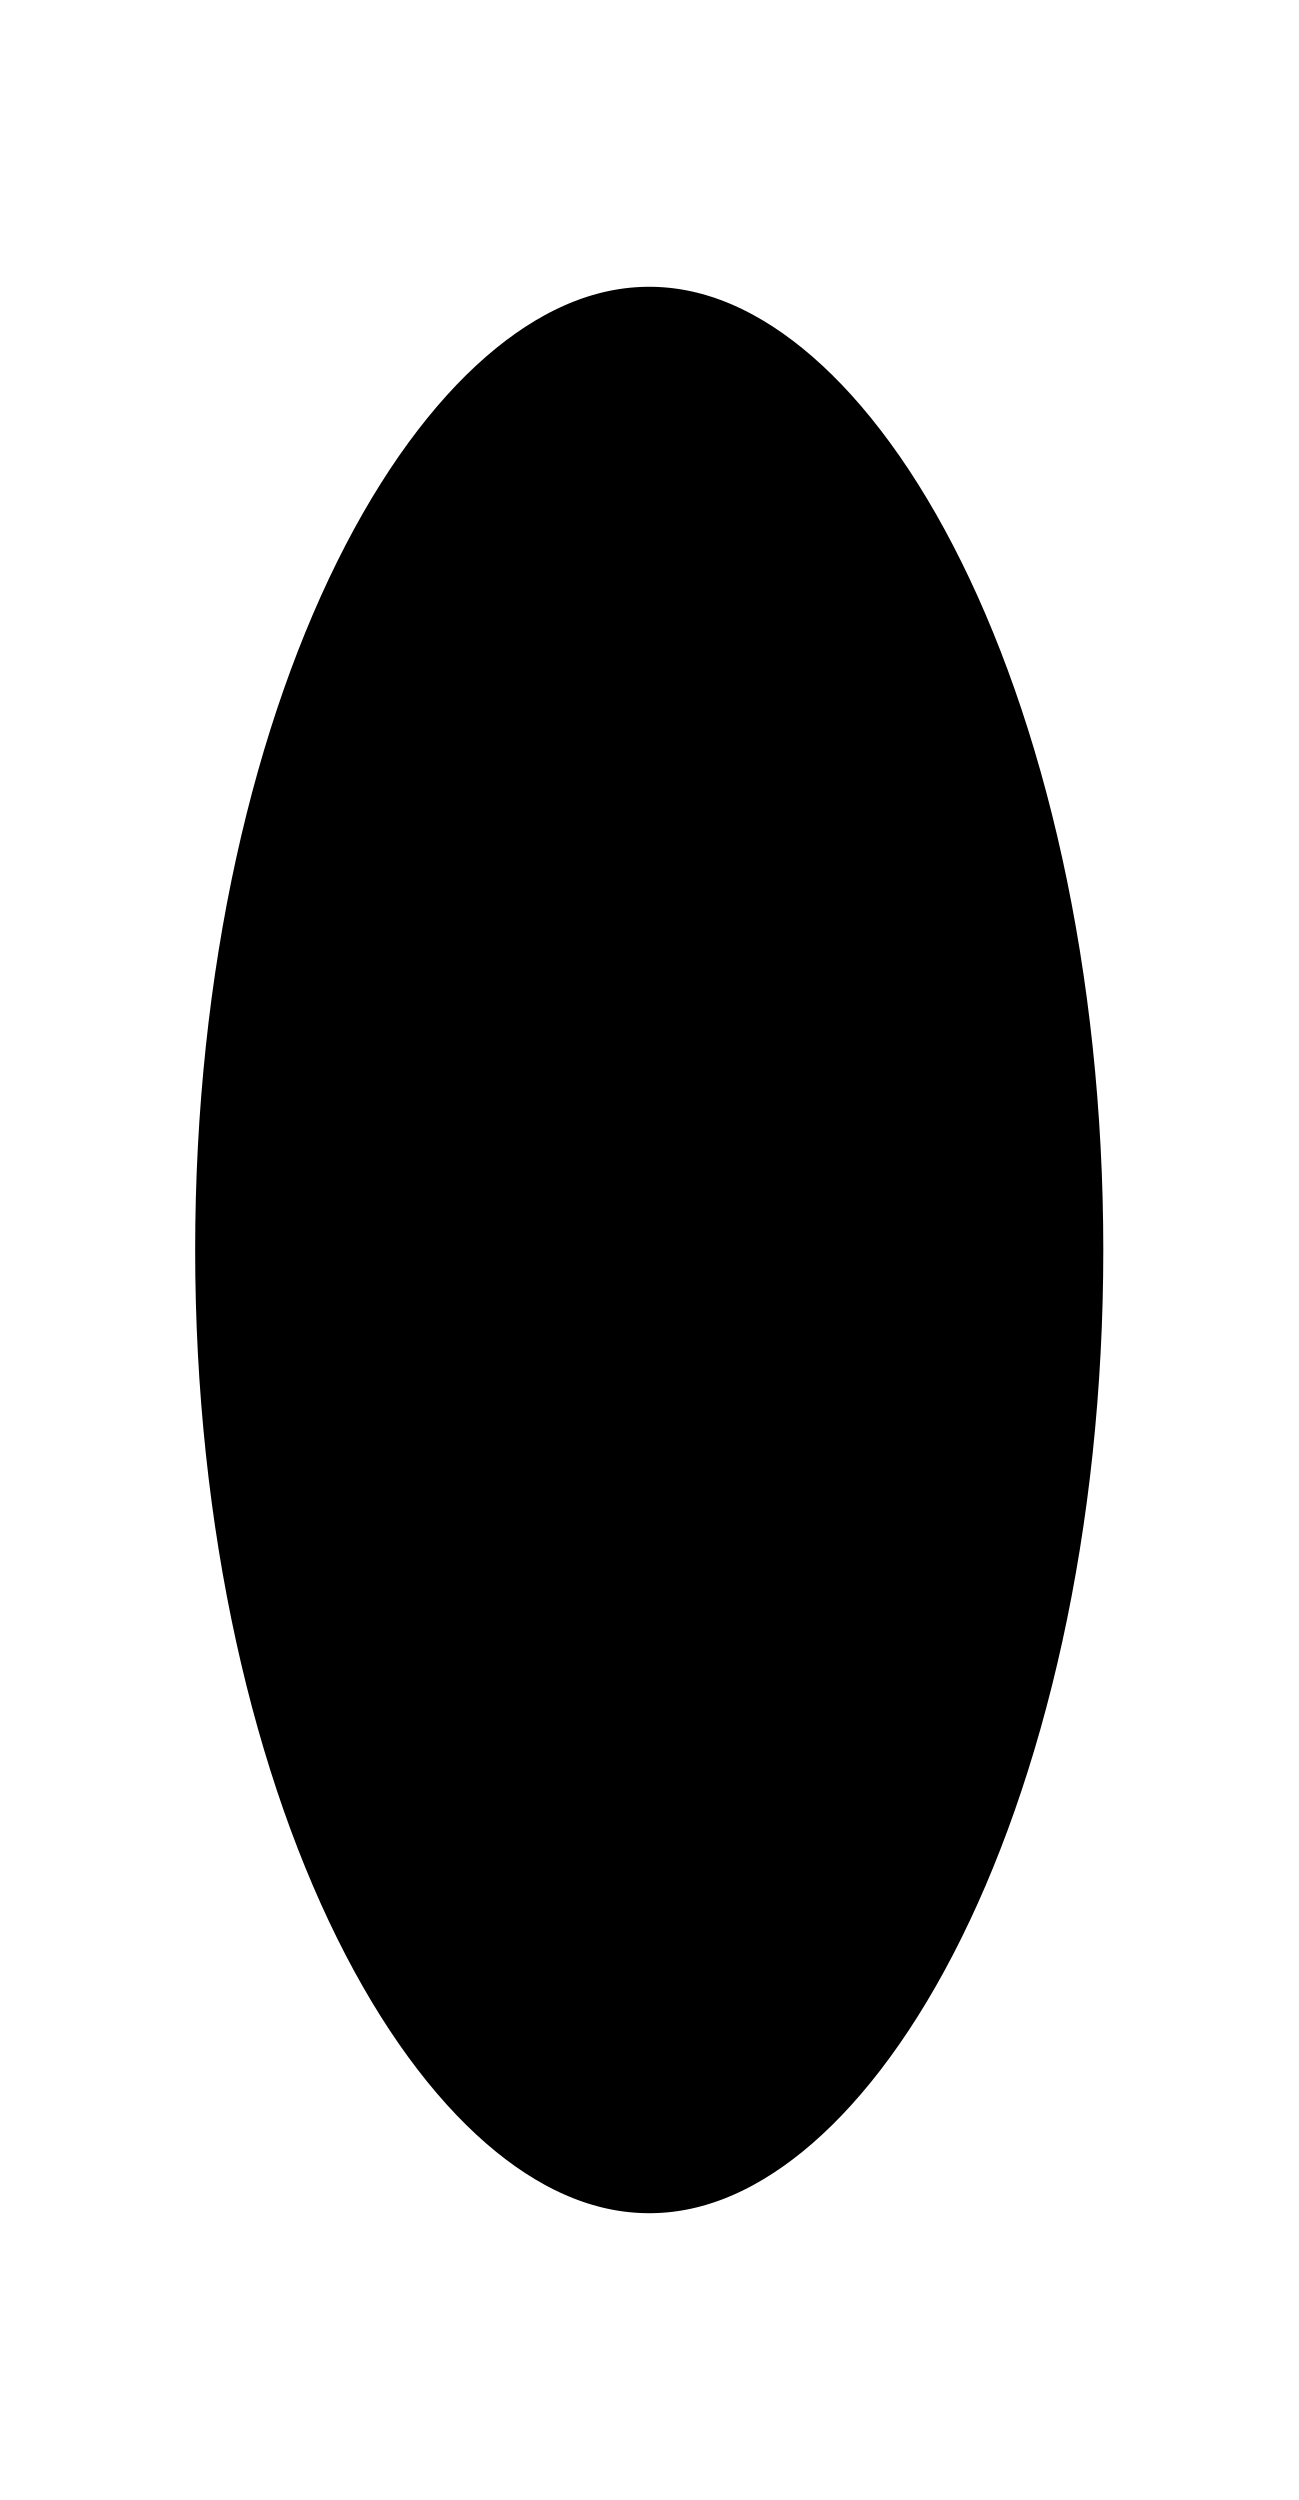
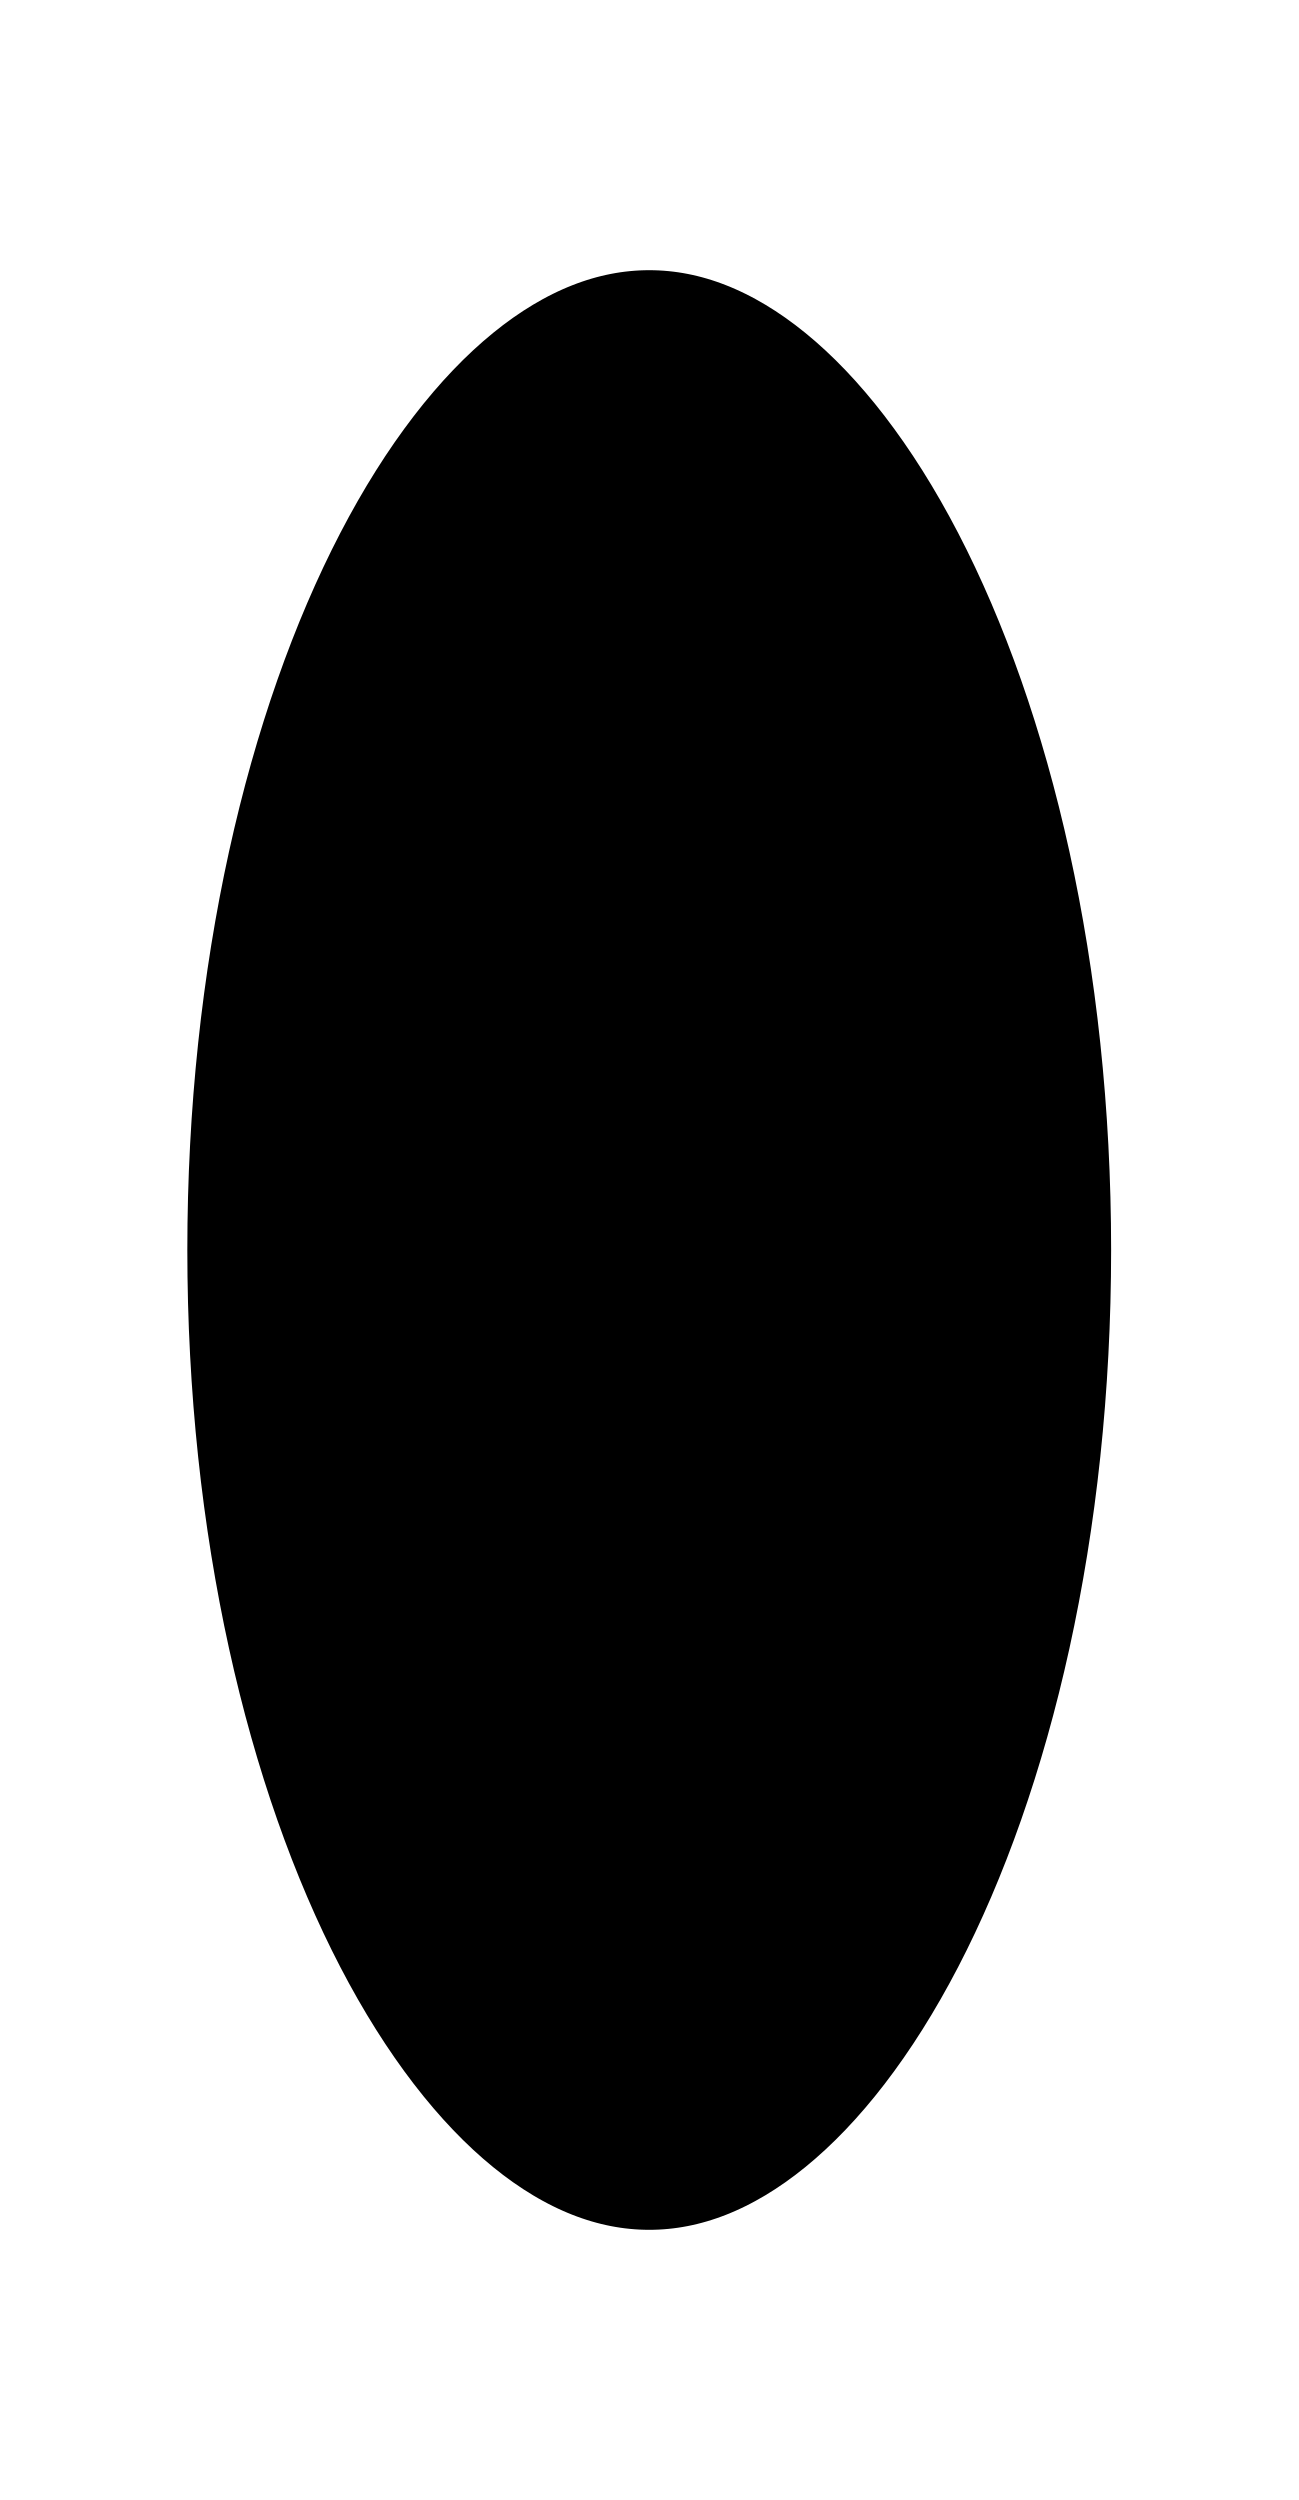
- <svg xmlns="http://www.w3.org/2000/svg" width="100%" height="100%" version="1.1" style="stroke-linecap: round; stroke-linejoin: round; stroke-miterlimit: 20; " viewBox="331.655 238.466 67.547 130.052">
-   <ellipse id="E-35-8351a1" rx="28.621" ry="55.107" cx="0" cy="0" style="stroke: rgb(255, 255, 255); stroke-opacity: 1; stroke-width: 10; fill: rgb(0, 0, 0); fill-opacity: 1;" transform="matrix(1,0,0,1,365.4286,303.4918)" />
-   <circle id="C-a0-8c19ff" r="4.423" cx="0" cy="0" style="stroke: rgb(255, 255, 255); stroke-opacity: 0; stroke-width: 1; fill: rgb(255, 0, 0); fill-opacity: 0;" transform="matrix(1,0,0,1,365.4268,303.4952)" />
-   <defs id="SvgjsDefs41632" />
+ <svg xmlns="http://www.w3.org/2000/svg" width="100%" height="100%" version="1.1" style="stroke-linecap: round; stroke-linejoin: round; stroke-miterlimit: 20; " viewBox="-33.295 -63.932 66.402 127.848">
+   <ellipse id="E-35-8351a1" rx="28.621" ry="55.107" cx="0" cy="0" style="stroke: rgb(255, 255, 255); stroke-opacity: 1; stroke-width: 10; fill: rgb(0, 0, 0); fill-opacity: 1;" transform="matrix(1,0,0,1,-0.09419546,-0.007656517)" />
+   <circle id="C-a0-8c19ff" r="4.423" cx="0" cy="0" style="stroke: rgb(255, 255, 255); stroke-opacity: 0; stroke-width: 1; fill: rgb(255, 0, 0); fill-opacity: 0;" transform="matrix(1,0,0,1,-0.09593496,-0.00420803)" />
+   <defs id="SvgjsDefs6704" />
</svg>
